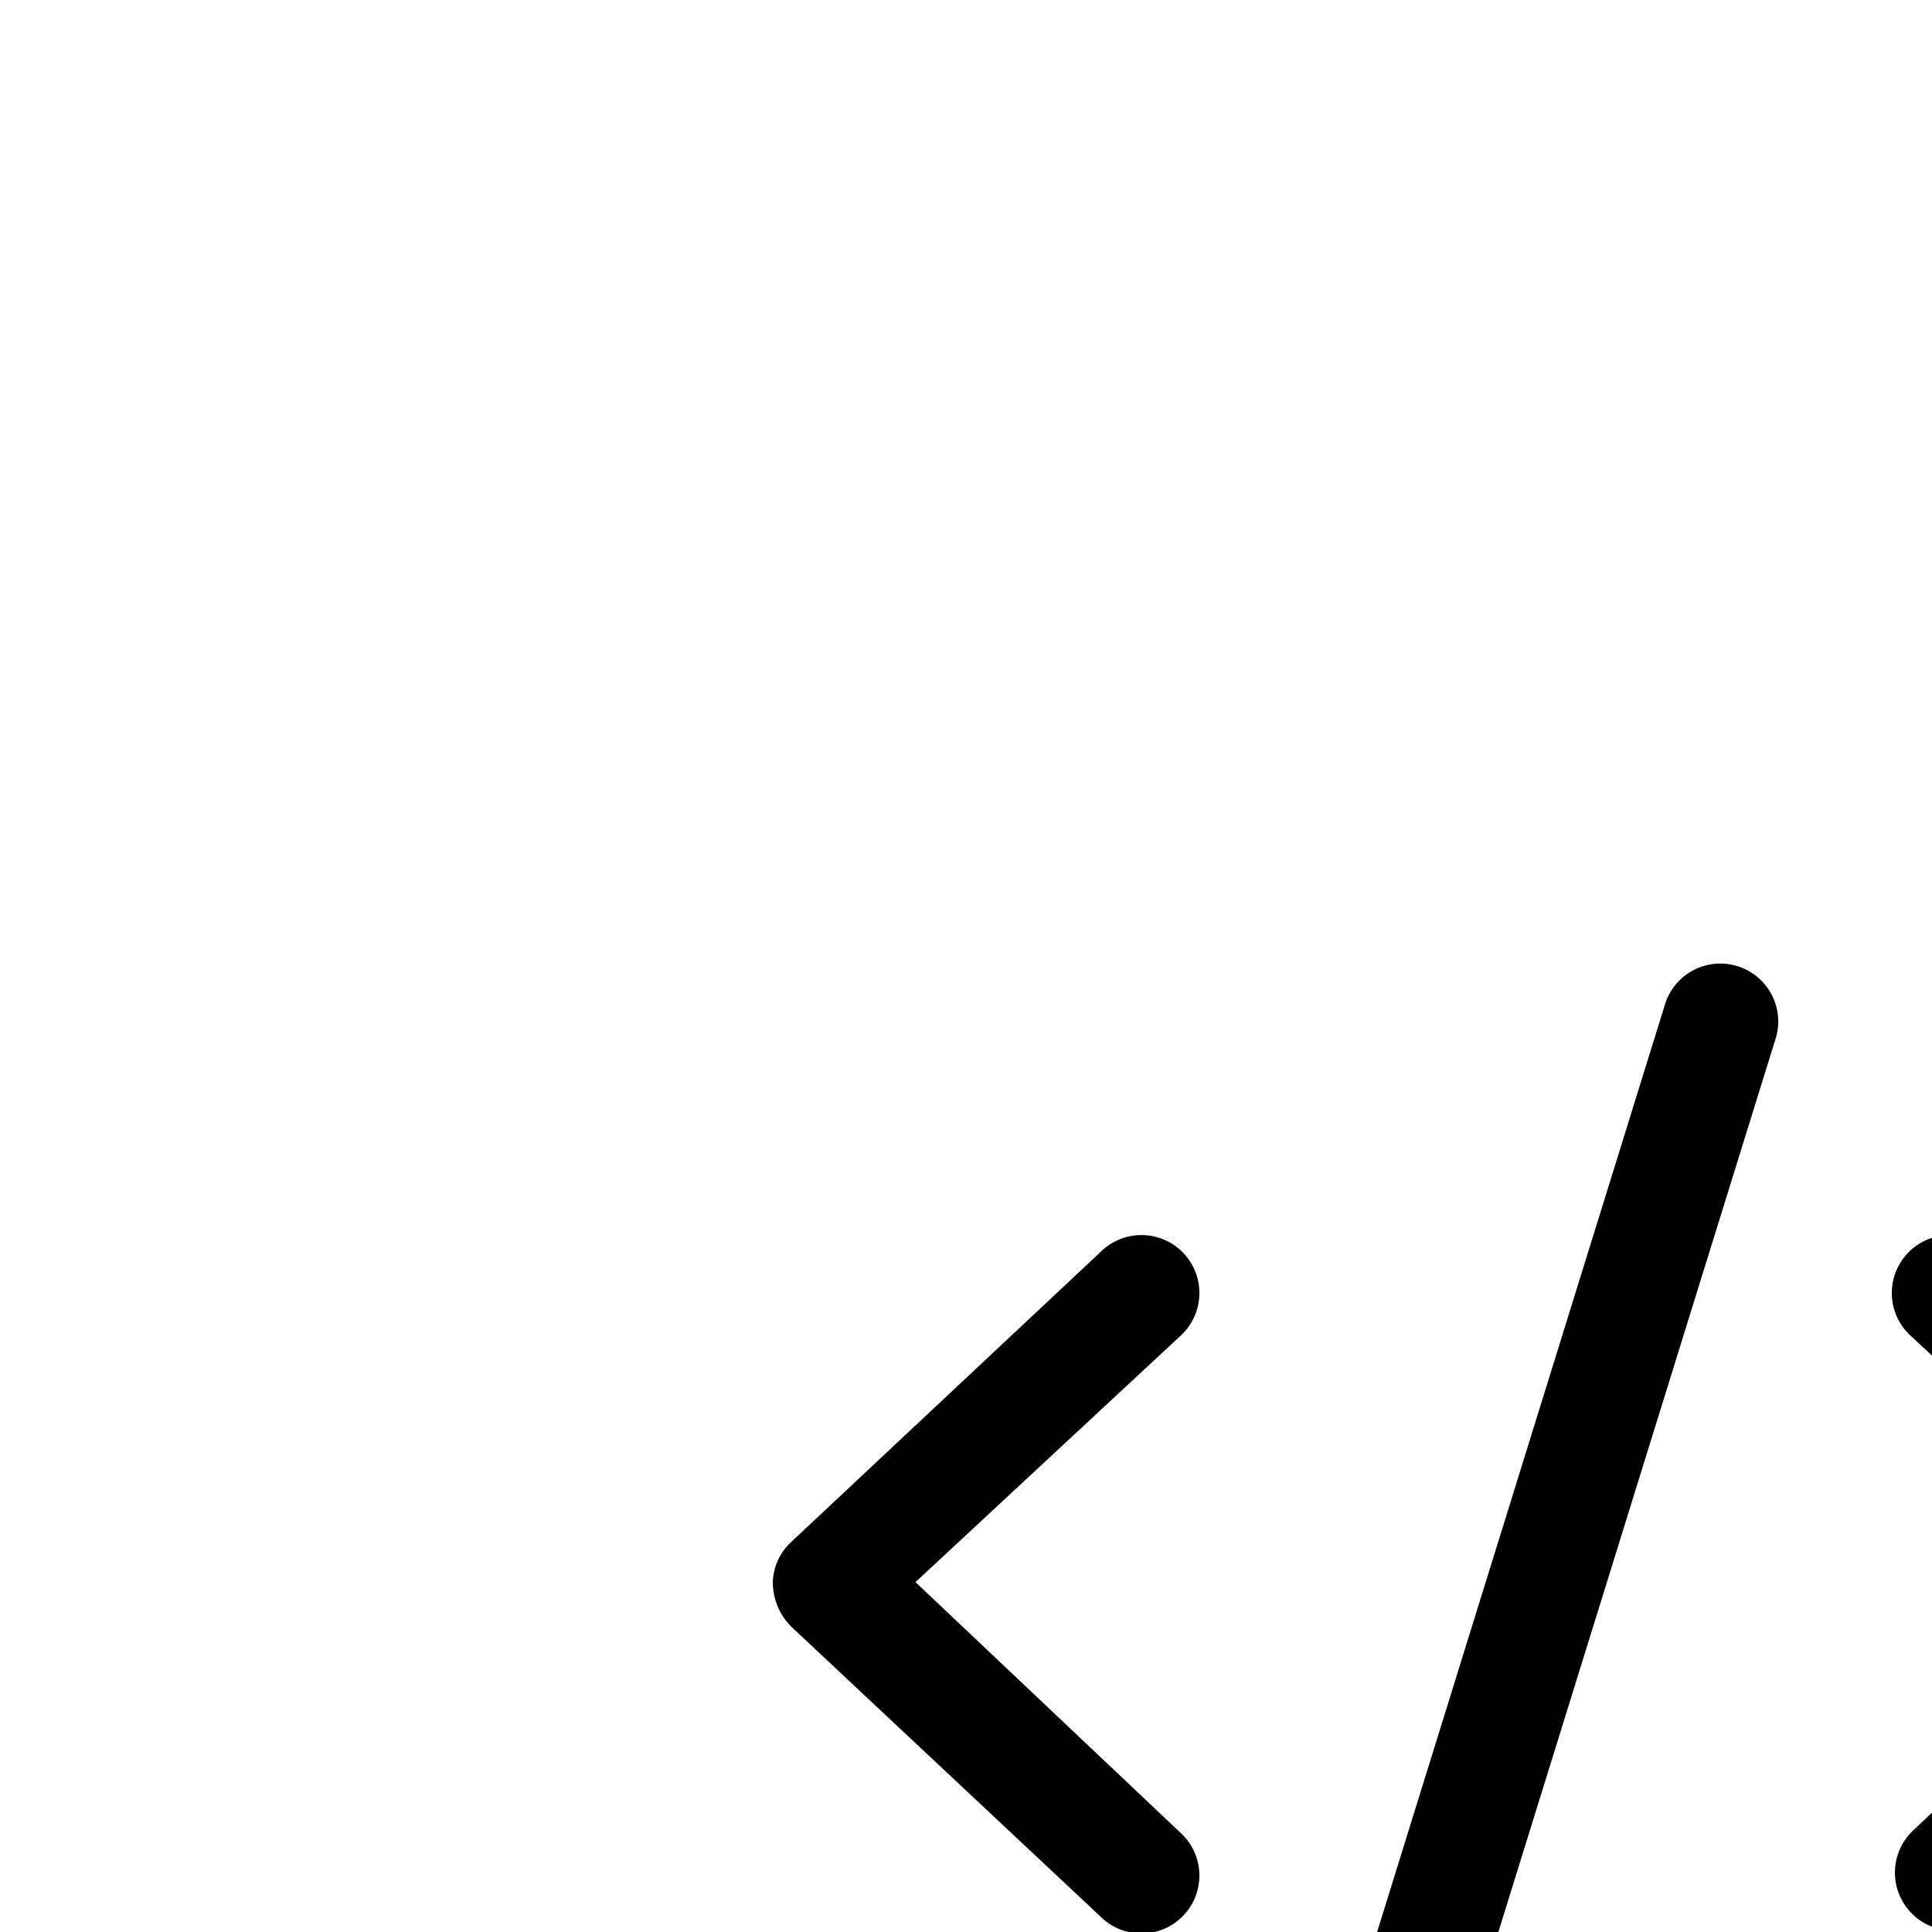
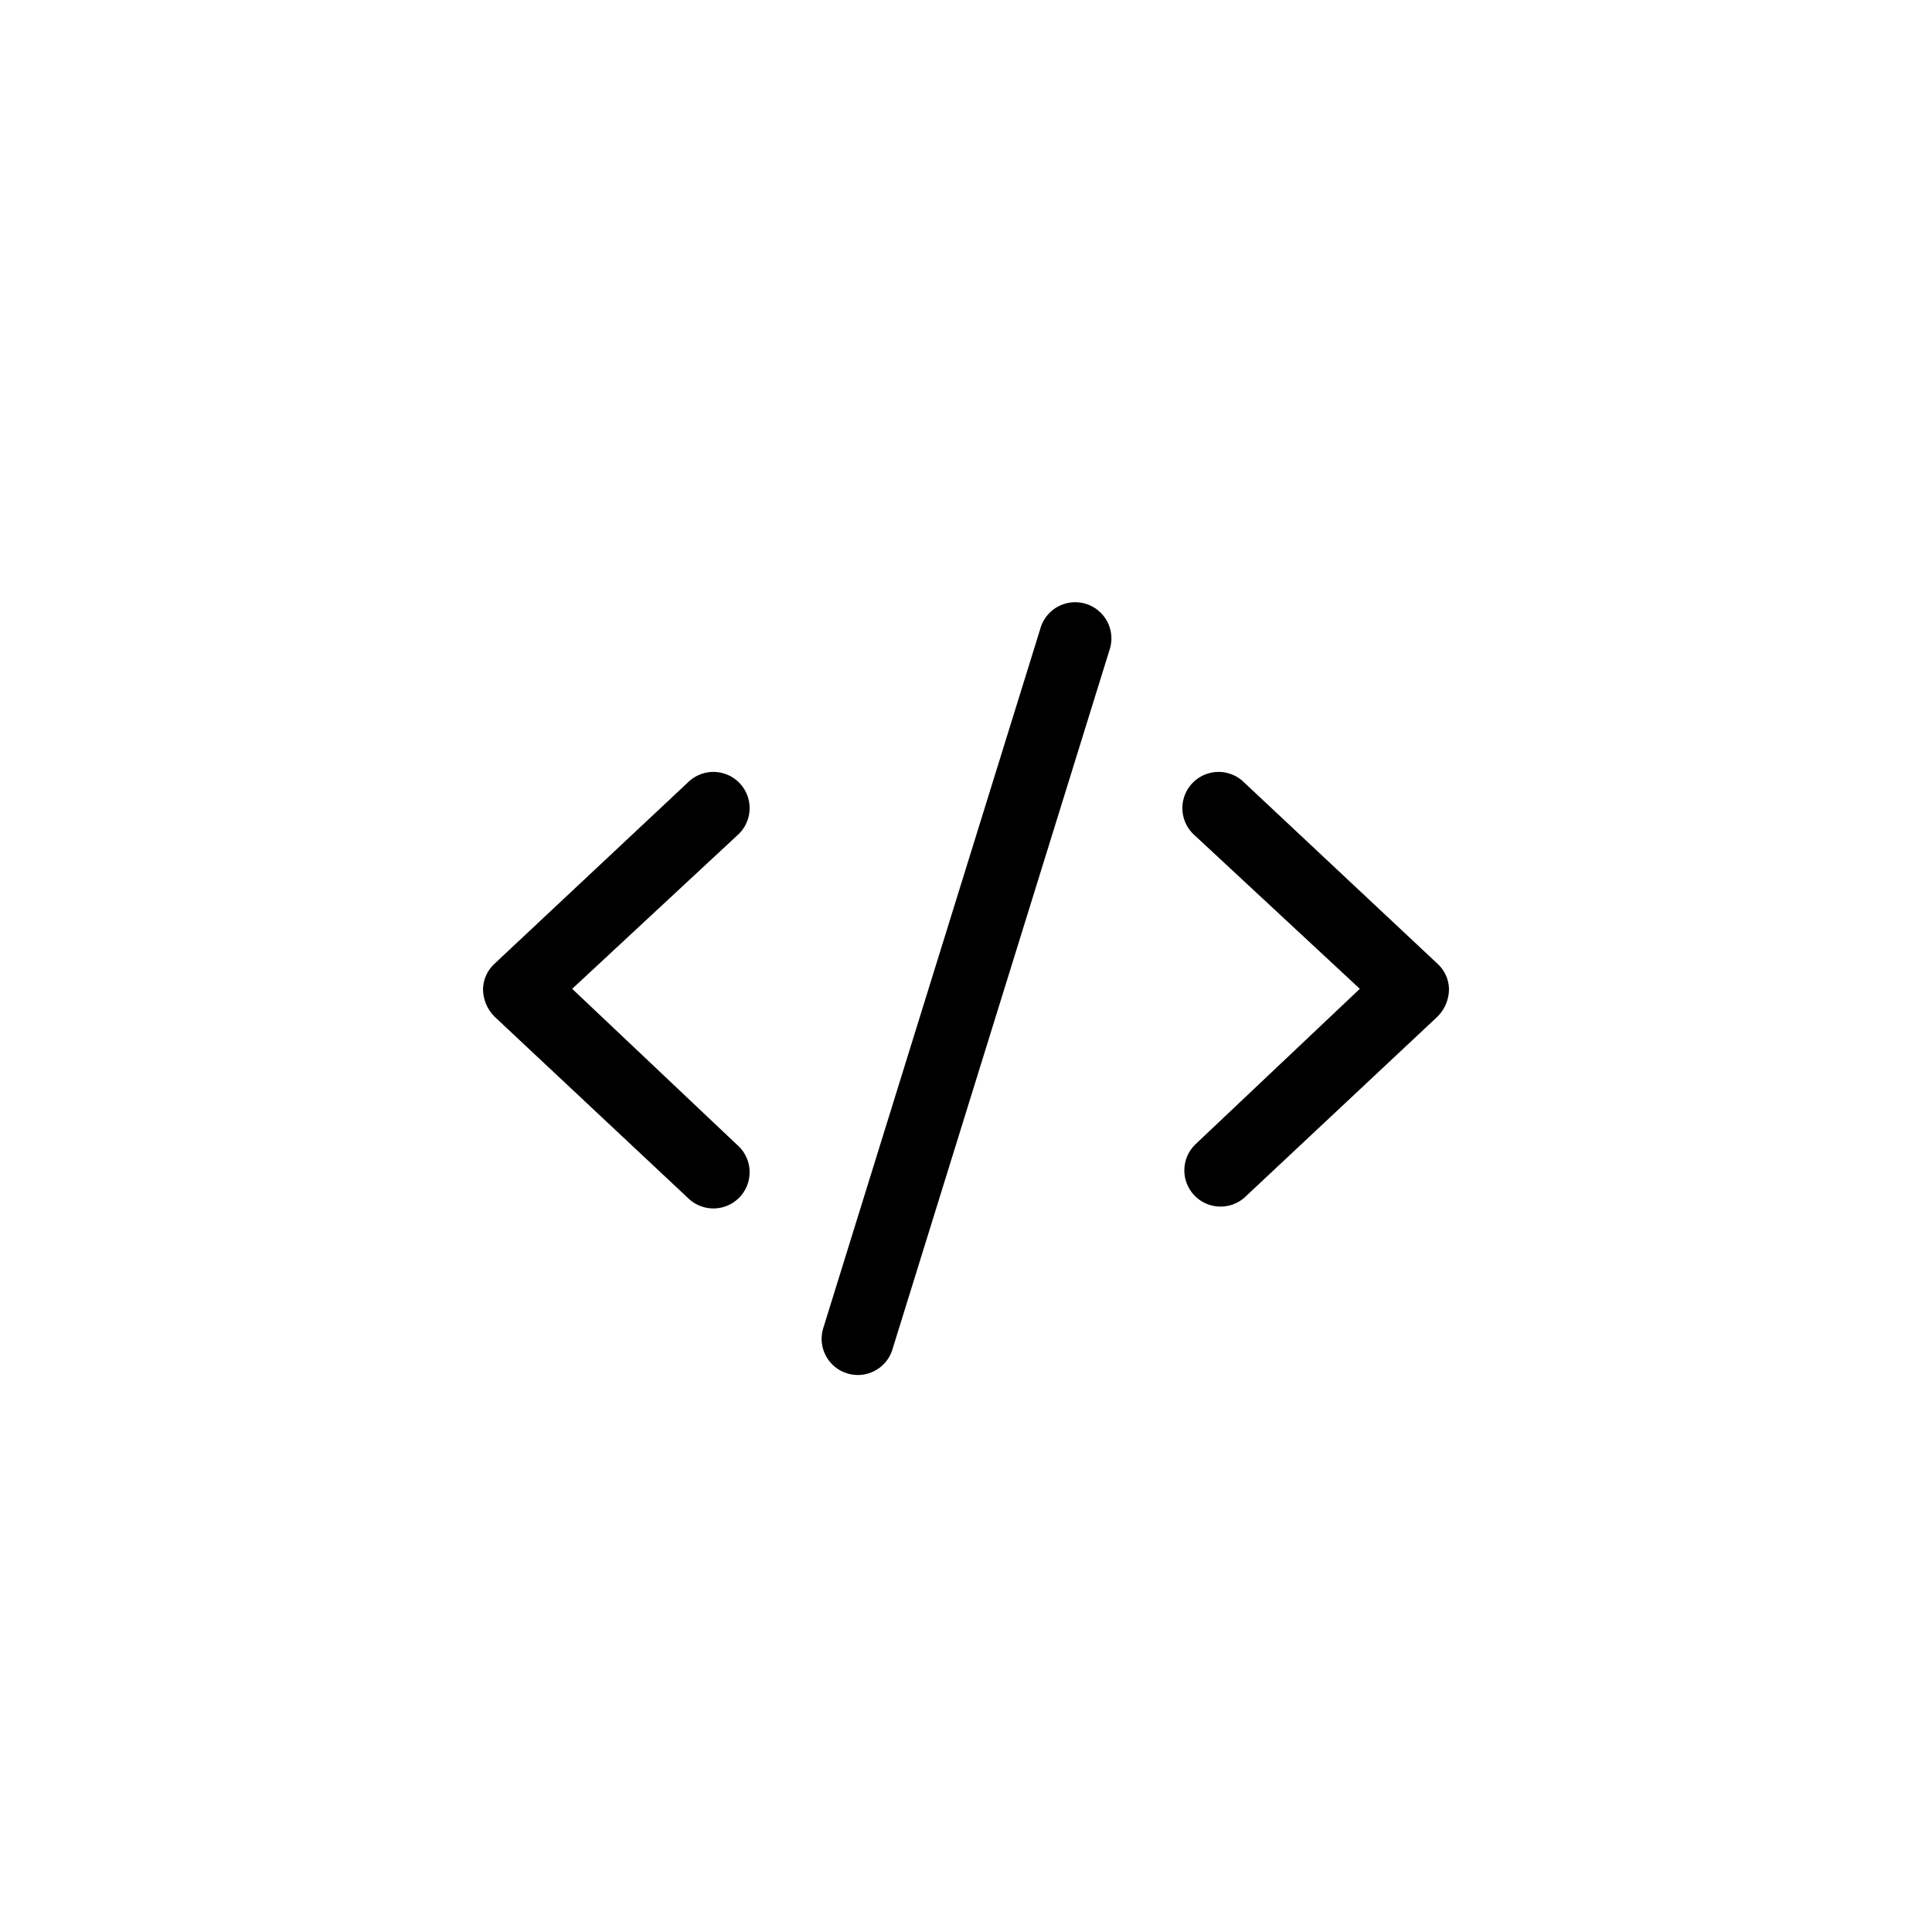
- <svg xmlns="http://www.w3.org/2000/svg" id="Icon-iFrame" width="16" height="16" viewBox="0 0 20 20">
+ <svg xmlns="http://www.w3.org/2000/svg" id="Icon-iFrame" width="32" height="32" viewBox="0 0 32 32">
  <rect id="Rectangle_8155" data-name="Rectangle 8155" width="32" height="32" fill="none" />
  <path id="code-regular" d="M10.373.77l-3.6,11.6a.6.6,0,0,1-1.145-.355l3.6-11.6A.6.6,0,1,1,10.373.77ZM12.61,2.955l3.2,3A.583.583,0,0,1,16,6.37a.645.645,0,0,1-.19.46l-3.2,3a.6.6,0,0,1-.82-.875L14.523,6.37,11.79,3.83a.6.6,0,1,1,.82-.875Zm-8.4.875L1.477,6.37,4.21,8.955a.6.6,0,1,1-.82.875l-3.2-3A.651.651,0,0,1,0,6.37a.589.589,0,0,1,.19-.415l3.2-3a.6.6,0,1,1,.82.875Z" transform="translate(8 10.008)" />
</svg>
